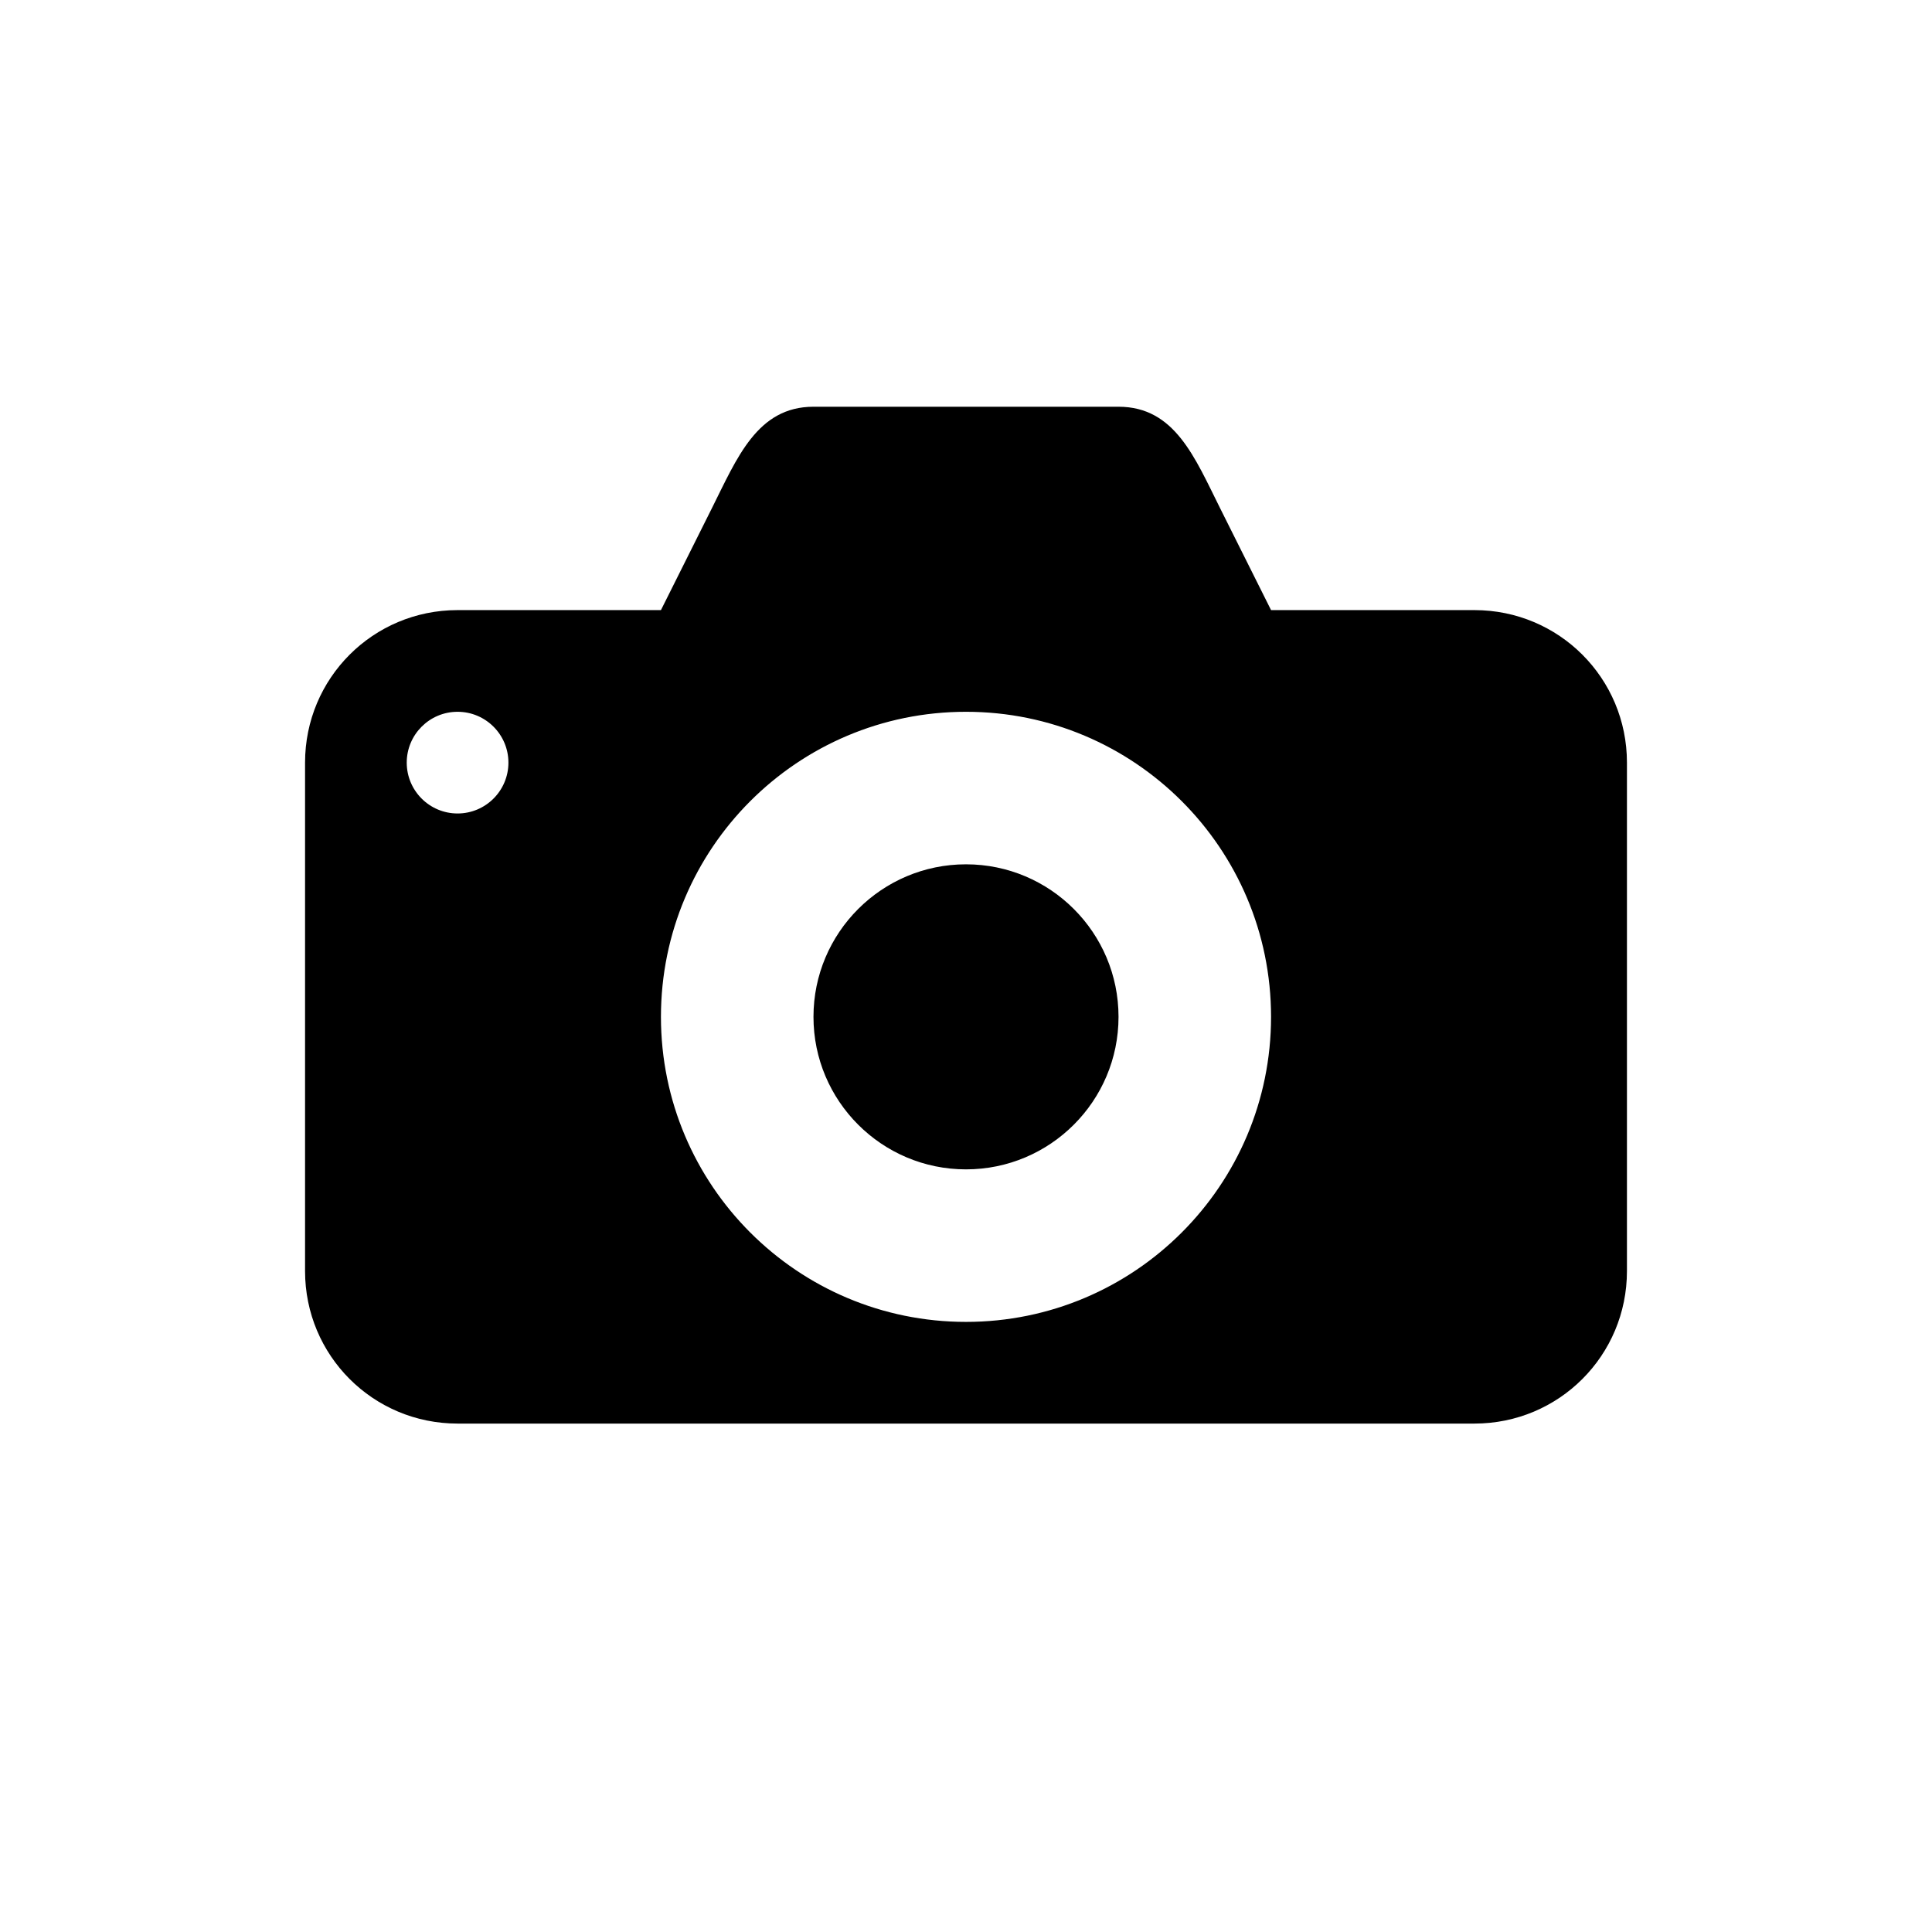
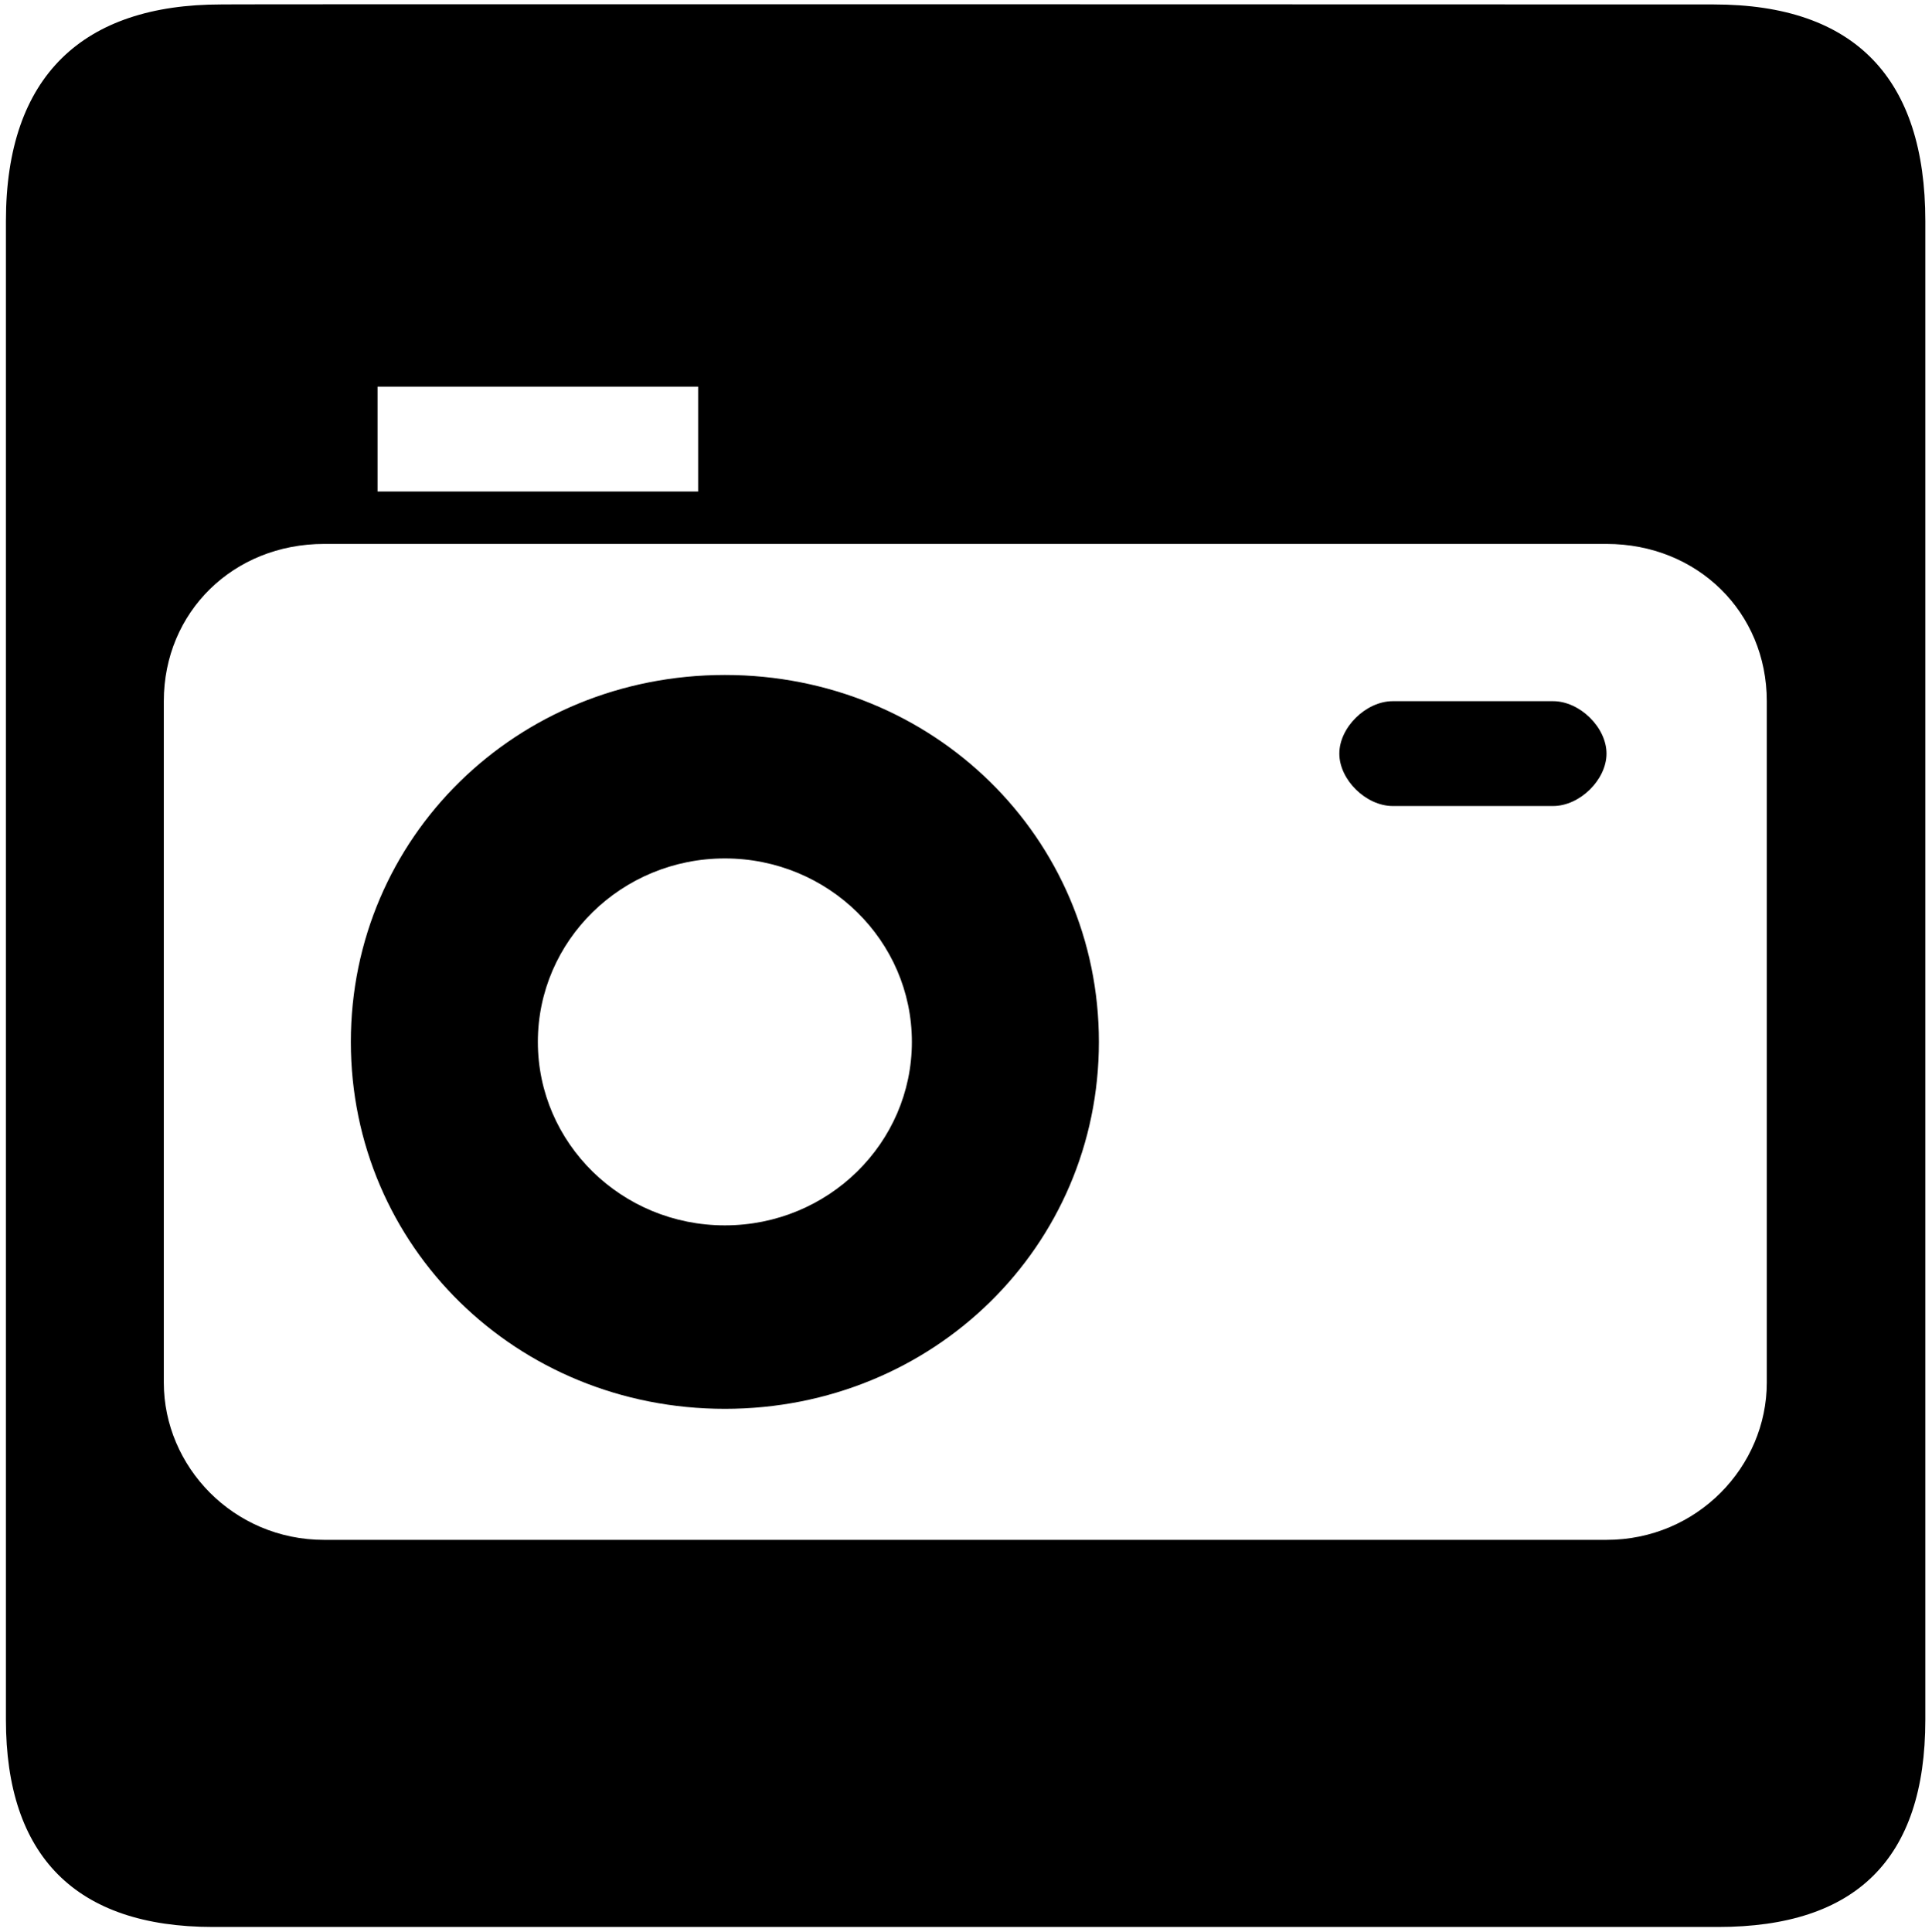
- <svg xmlns="http://www.w3.org/2000/svg" viewBox="0 0 19 19" height="19" width="19">
-   <rect fill="none" x="0" y="0" width="19" height="19" />
-   <path fill="#000" transform="translate(2 2)" d="M6,2C5.446,2,5.248,2.505,5,3L4.5,4h-2C1.669,4,1,4.669,1,5.5v5C1,11.331,1.669,12,2.5,12h10  c0.831,0,1.5-0.669,1.5-1.5v-5C14,4.669,13.331,4,12.5,4h-2L10,3C9.75,2.5,9.554,2,9,2H6z M2.5,5C2.776,5,3,5.224,3,5.5  S2.776,6,2.5,6S2,5.776,2,5.5S2.224,5,2.5,5z M7.5,5c1.657,0,3,1.343,3,3s-1.343,3-3,3s-3-1.343-3-3S5.843,5,7.5,5z   M7.5,6.5C6.672,6.5,6,7.172,6,8l0,0c0,0.828,0.672,1.5,1.5,1.5l0,0C8.328,9.5,9,8.828,9,8l0,0C9,7.172,8.328,6.5,7.5,6.5  L7.5,6.5z" />
+ <svg xmlns="http://www.w3.org/2000/svg" width="580px" height="580px" enable-background="new 0 0 580 580" version="1.1" viewBox="0 0 580 580" xml:space="preserve">
+   <path d="m66.348 1.338c-41.335 0-64.57 21.37-64.57 65.035v450.12c0 40.844 20.893 62.23 62.191 62.23h452.03c41.307 0 62.229-20.318 62.229-62.23v-450.12c0-42.601-20.923-65.035-63.521-65.035 0 0-448.5-0.143-448.35 0zm47.037 114.79h96.285v31.484h-96.285v-31.484zm-16.047 47.227h385.14c27.28 0 48.141 20.466 48.141 47.229v204.65c0 25.188-20.86 47.229-48.141 47.229h-385.14c-27.28 0-48.143-22.04-48.143-47.229v-204.65c0-26.762 20.862-47.229 48.143-47.229zm120.36 39.357c-62.585 0-112.33 48.803-112.33 110.2 0 61.396 49.747 110.2 112.33 110.2 62.585 0 112.33-48.801 112.33-110.2 0-61.396-49.745-110.2-112.33-110.2zm200.59 7.871c-8.024 0-16.049 7.871-16.049 15.742 0 7.871 8.025 15.744 16.049 15.744h48.141c8.024 0 16.049-7.873 16.049-15.744 0-7.871-8.025-15.742-16.049-15.742h-48.141zm-200.59 47.229a56.166 55.099 0 0 1 56.164 55.1 56.166 55.099 0 0 1-56.164 55.1 56.166 55.099 0 0 1-56.166-55.1 56.166 55.099 0 0 1 56.166-55.1z" />
</svg>
